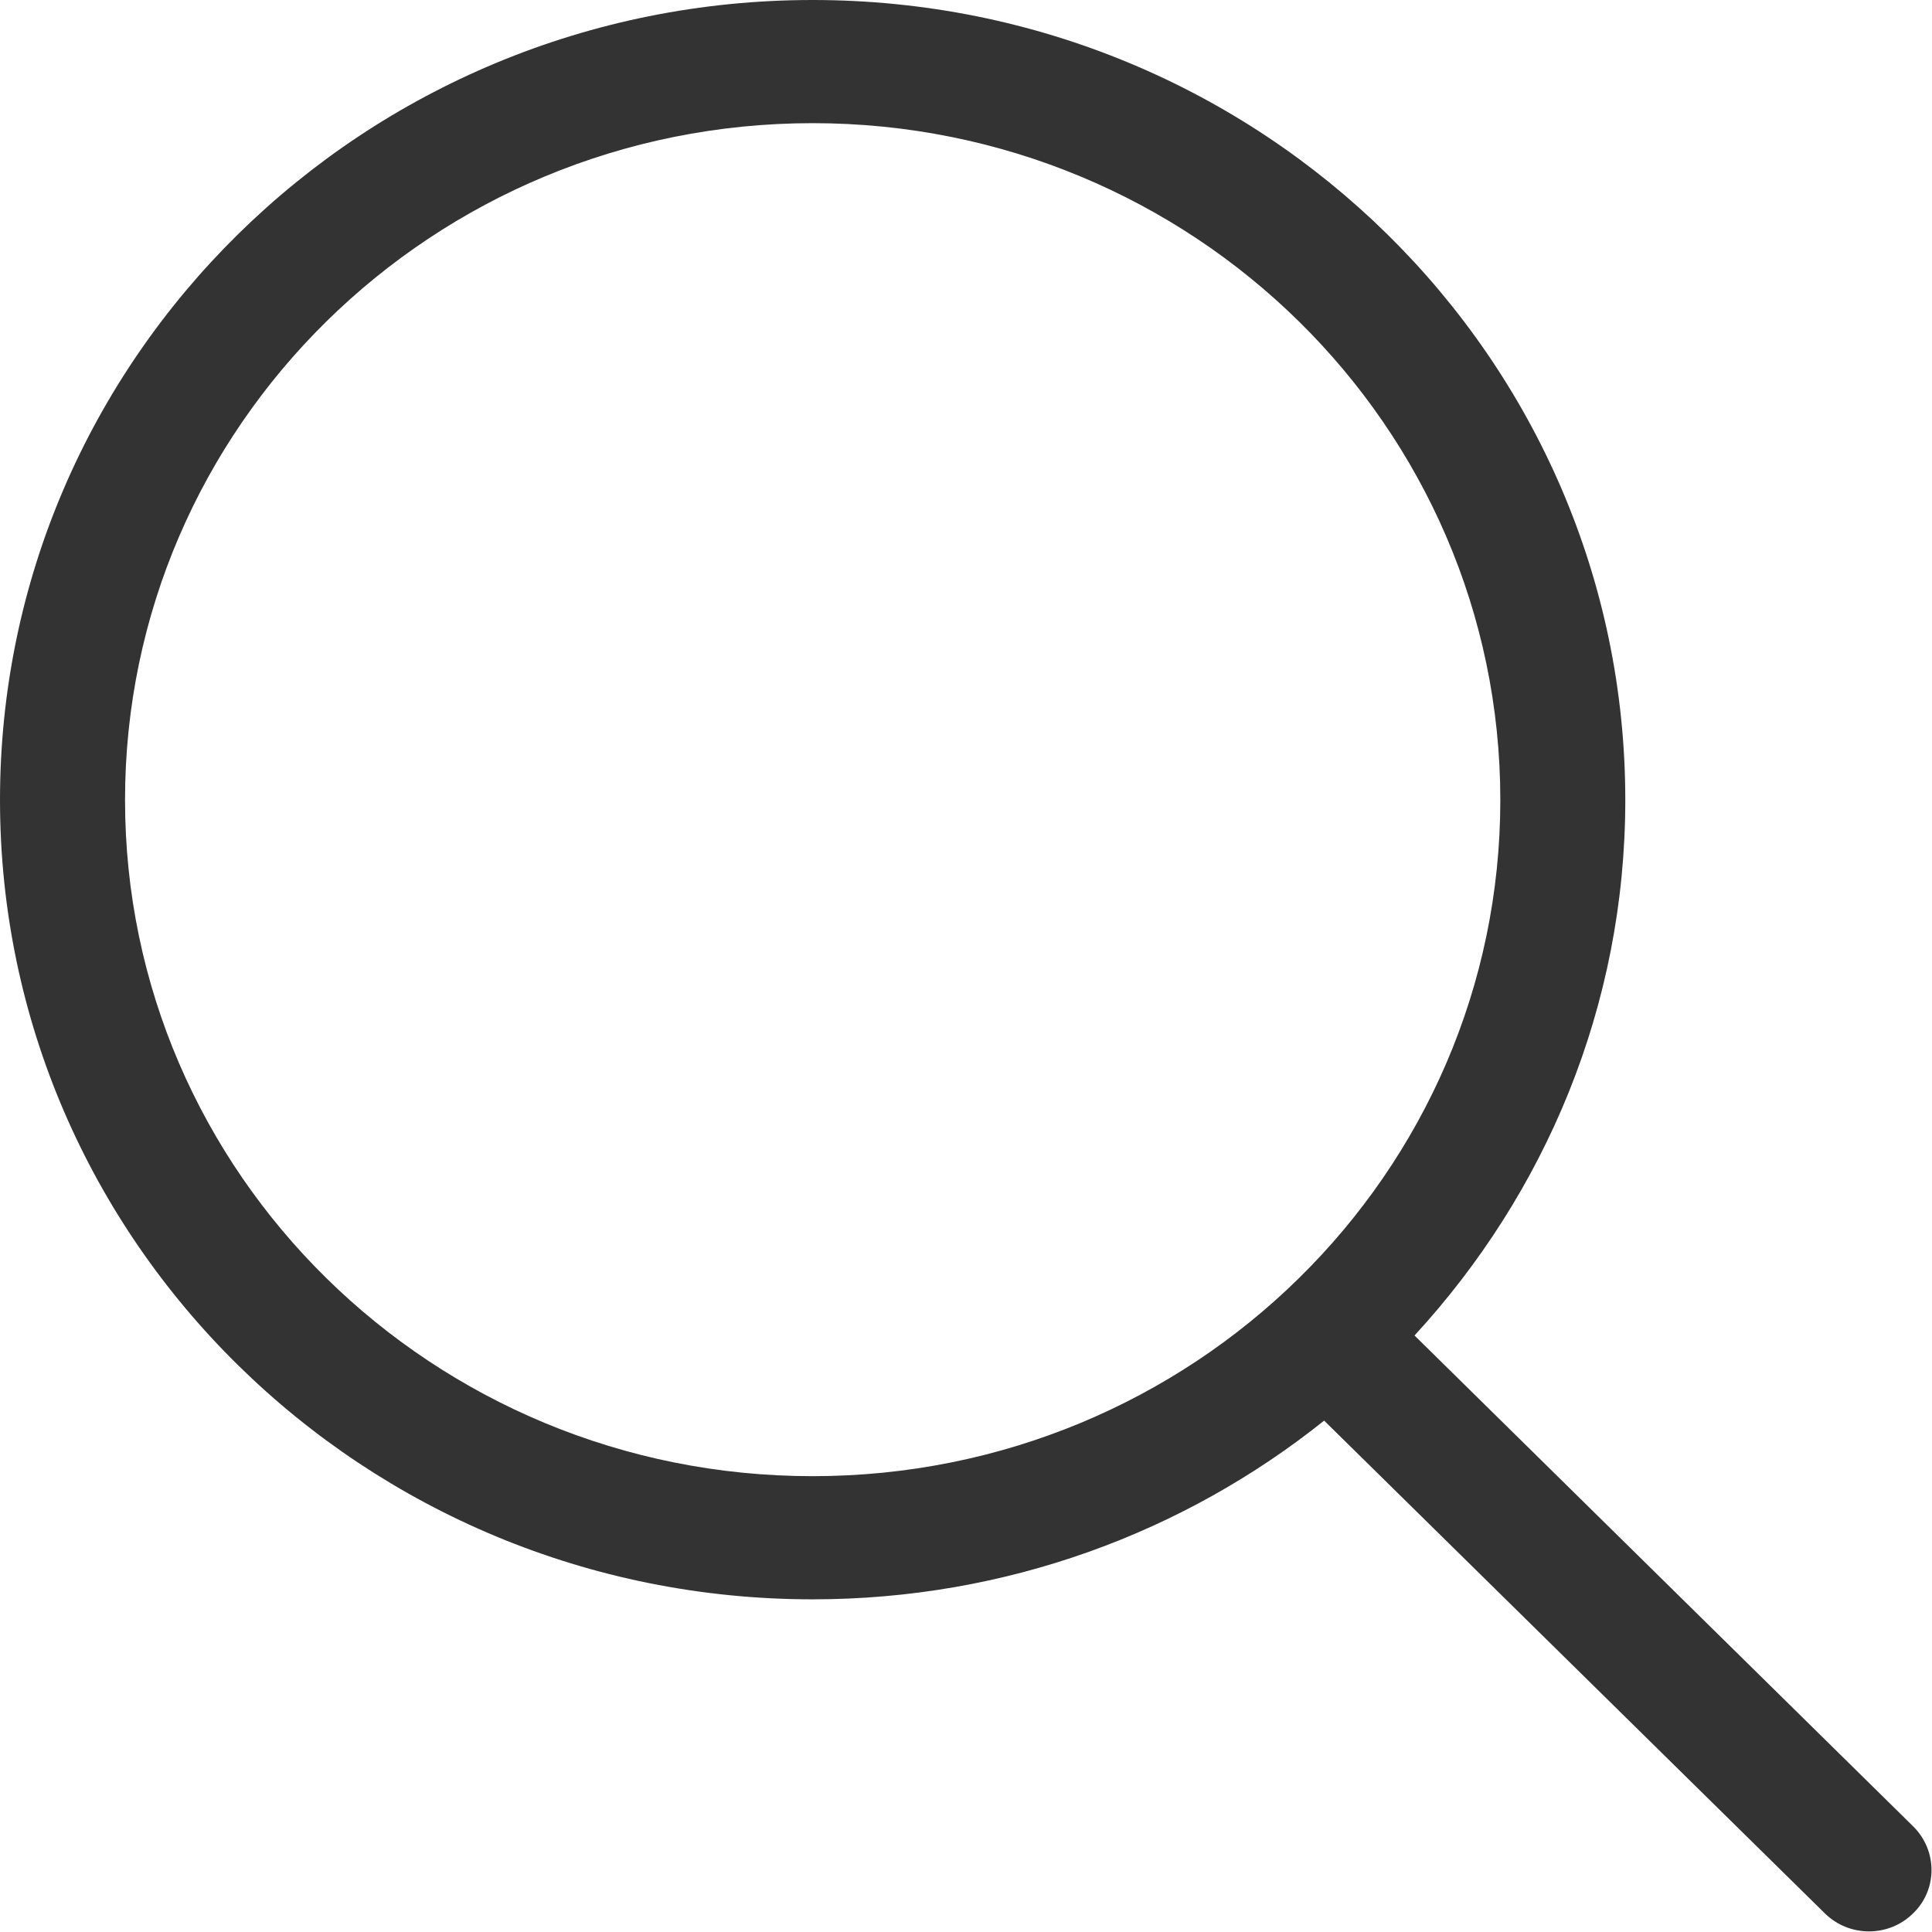
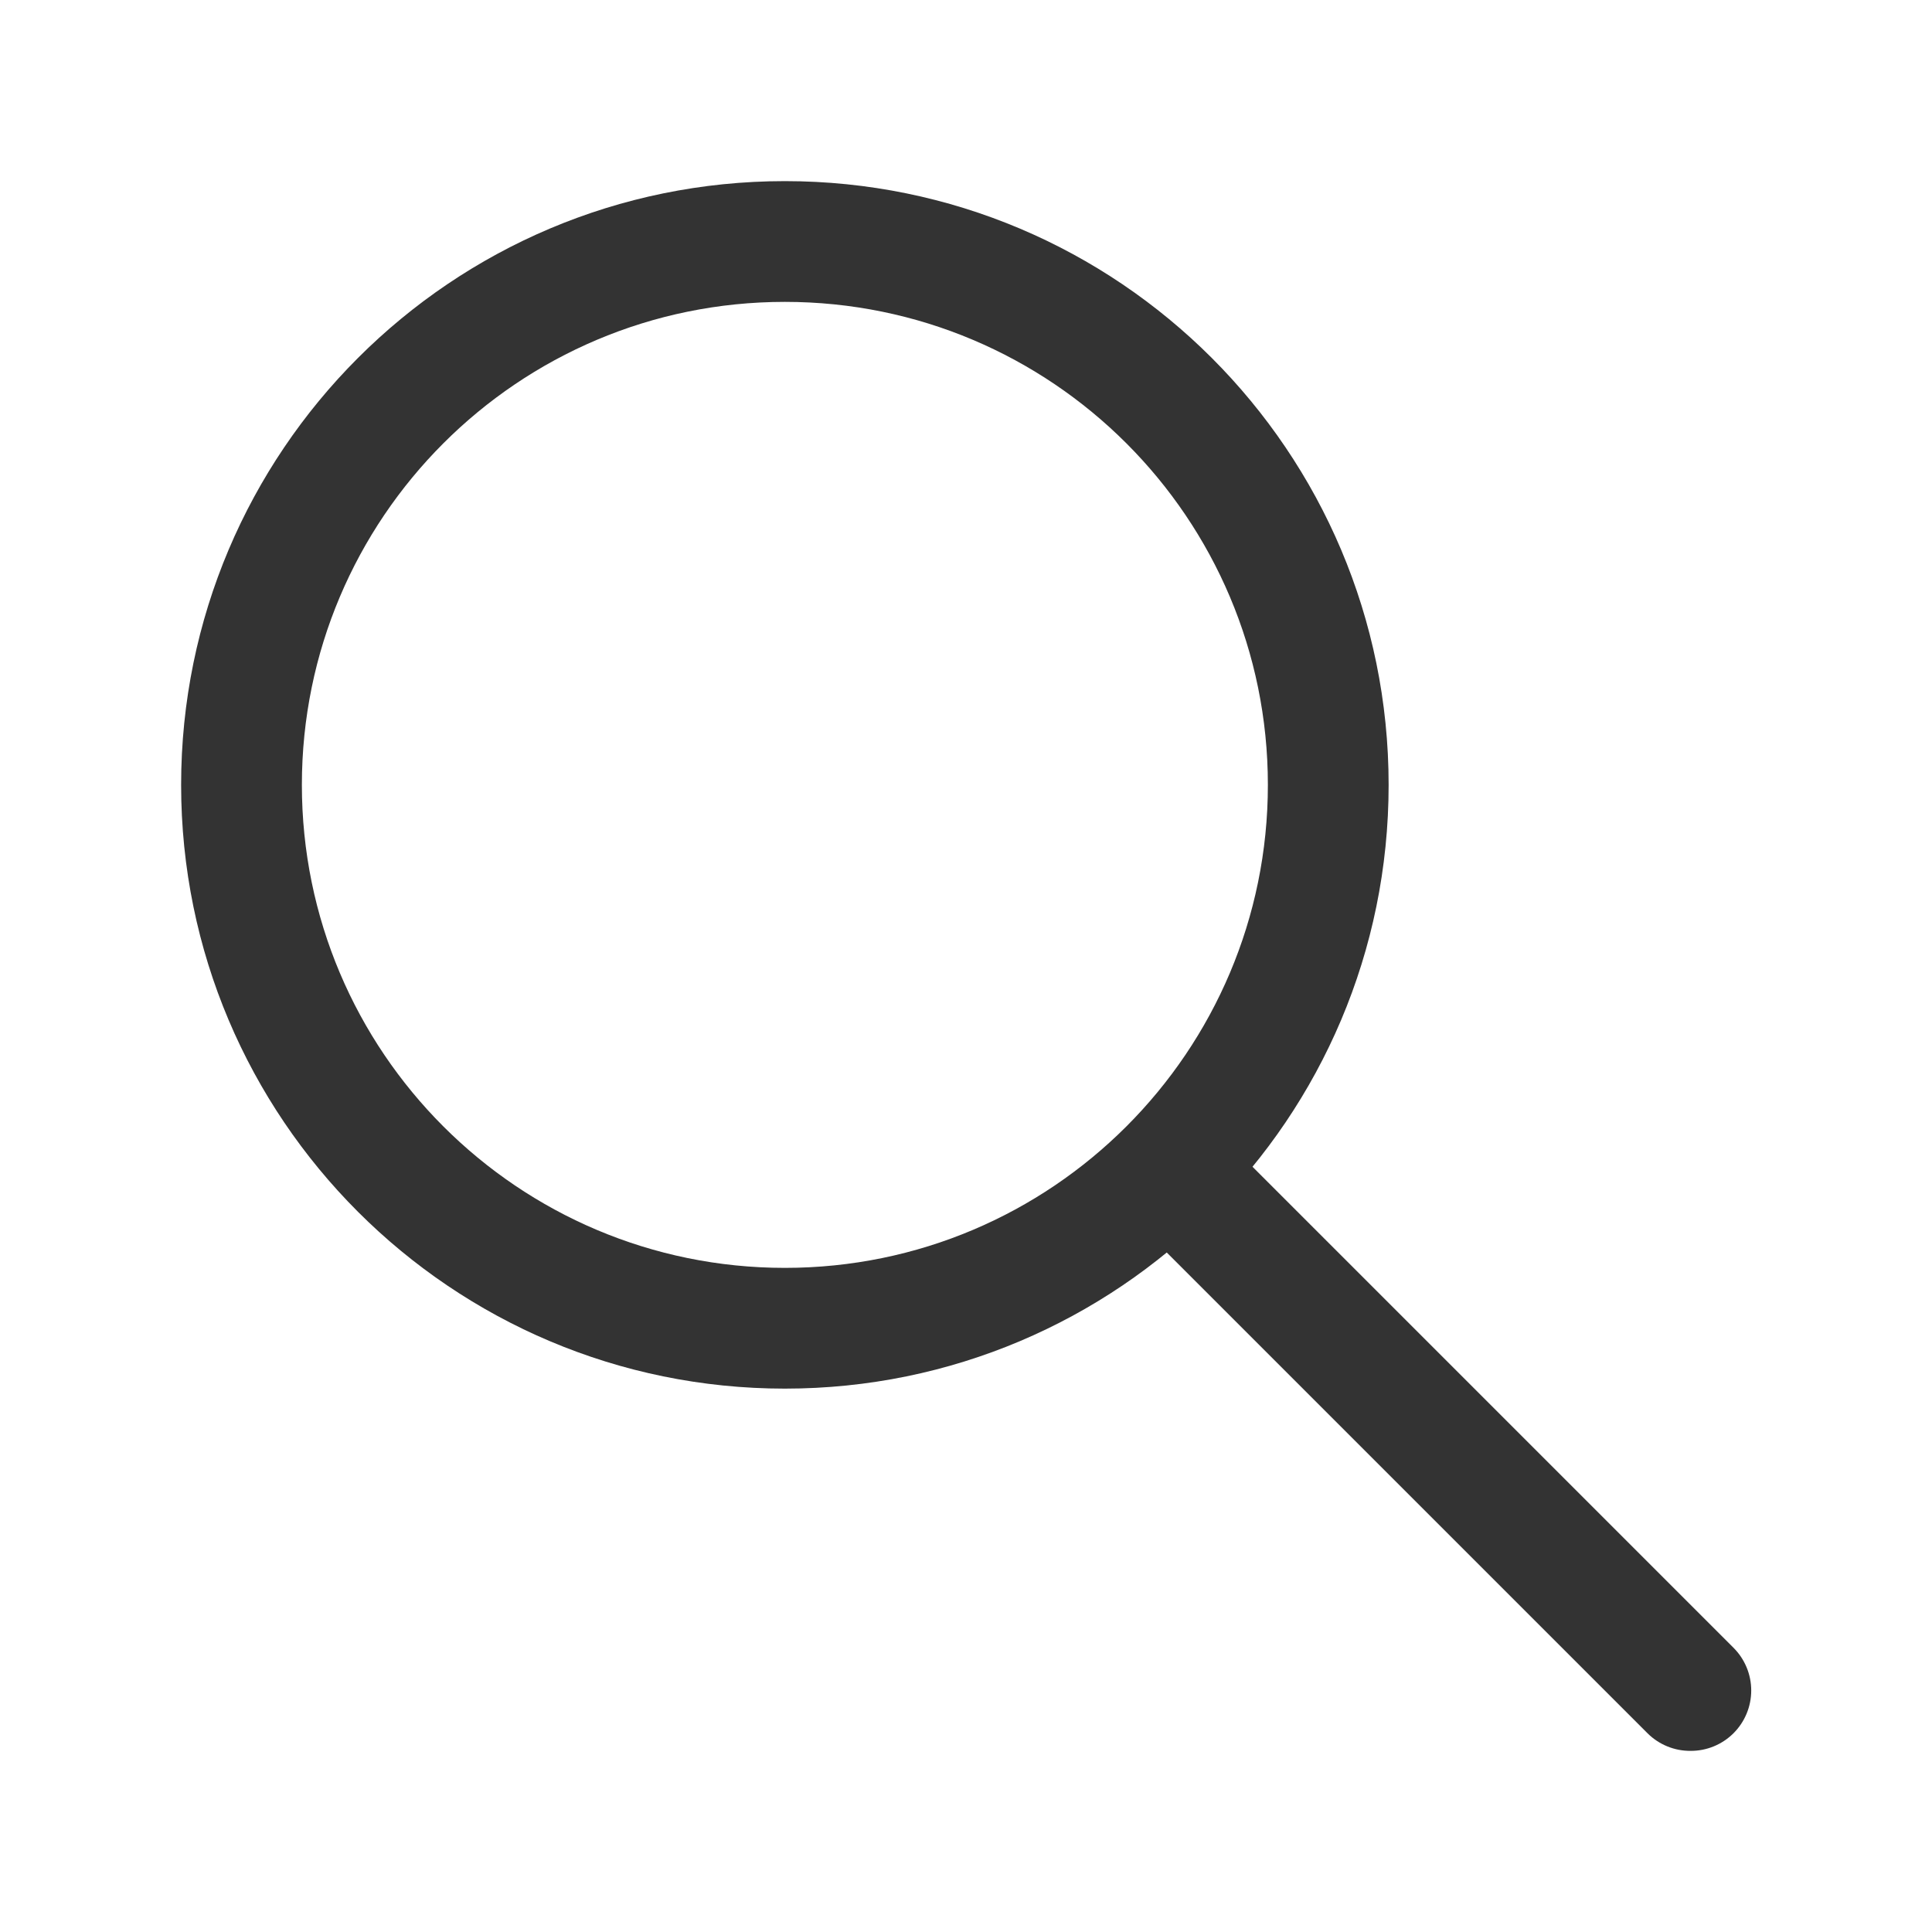
- <svg xmlns="http://www.w3.org/2000/svg" width="800px" height="800px" viewBox="0 0 32 32" version="1.1">
-   <g id="Icon-Set" transform="translate(-256, -1139)" fill="#333333">
-     <path d="M269.46,1163.45 C263.17,1163.45 258.071,1158.44 258.071,1152.25 C258.071,1146.06 263.17,1141.04 269.46,1141.04 C275.75,1141.04 280.85,1146.06 280.85,1152.25 C280.85,1158.44 275.75,1163.45 269.46,1163.45 L269.46,1163.45 Z M287.688,1169.25 L279.429,1161.12 C281.591,1158.77 282.92,1155.67 282.92,1152.25 C282.92,1144.93 276.894,1139 269.46,1139 C262.026,1139 256,1144.93 256,1152.25 C256,1159.56 262.026,1165.49 269.46,1165.49 C272.672,1165.49 275.618,1164.38 277.932,1162.53 L286.224,1170.69 C286.629,1171.09 287.284,1171.09 287.688,1170.69 C288.093,1170.3 288.093,1169.65 287.688,1169.25 L287.688,1169.25 Z">
- 
-         </path>
+ <svg xmlns="http://www.w3.org/2000/svg" viewBox="0 0 32 32">
+   <defs>
+     <style>.cls-1{fill:none;}</style>
+   </defs>
+   <g fill="#333333" data-name="Layer 2" id="Layer_2">
+     <path d="M13,23A10,10,0,1,1,23,13,10,10,0,0,1,13,23ZM13,5a8,8,0,1,0,8,8A8,8,0,0,0,13,5Z" />
+     <path d="M28,29a1,1,0,0,1-.71-.29l-8-8a1,1,0,0,1,1.42-1.42l8,8a1,1,0,0,1,0,1.42A1,1,0,0,1,28,29Z" />
+   </g>
+   <g id="frame">
+     <rect class="cls-1" height="32" width="32" />
  </g>
</svg>
